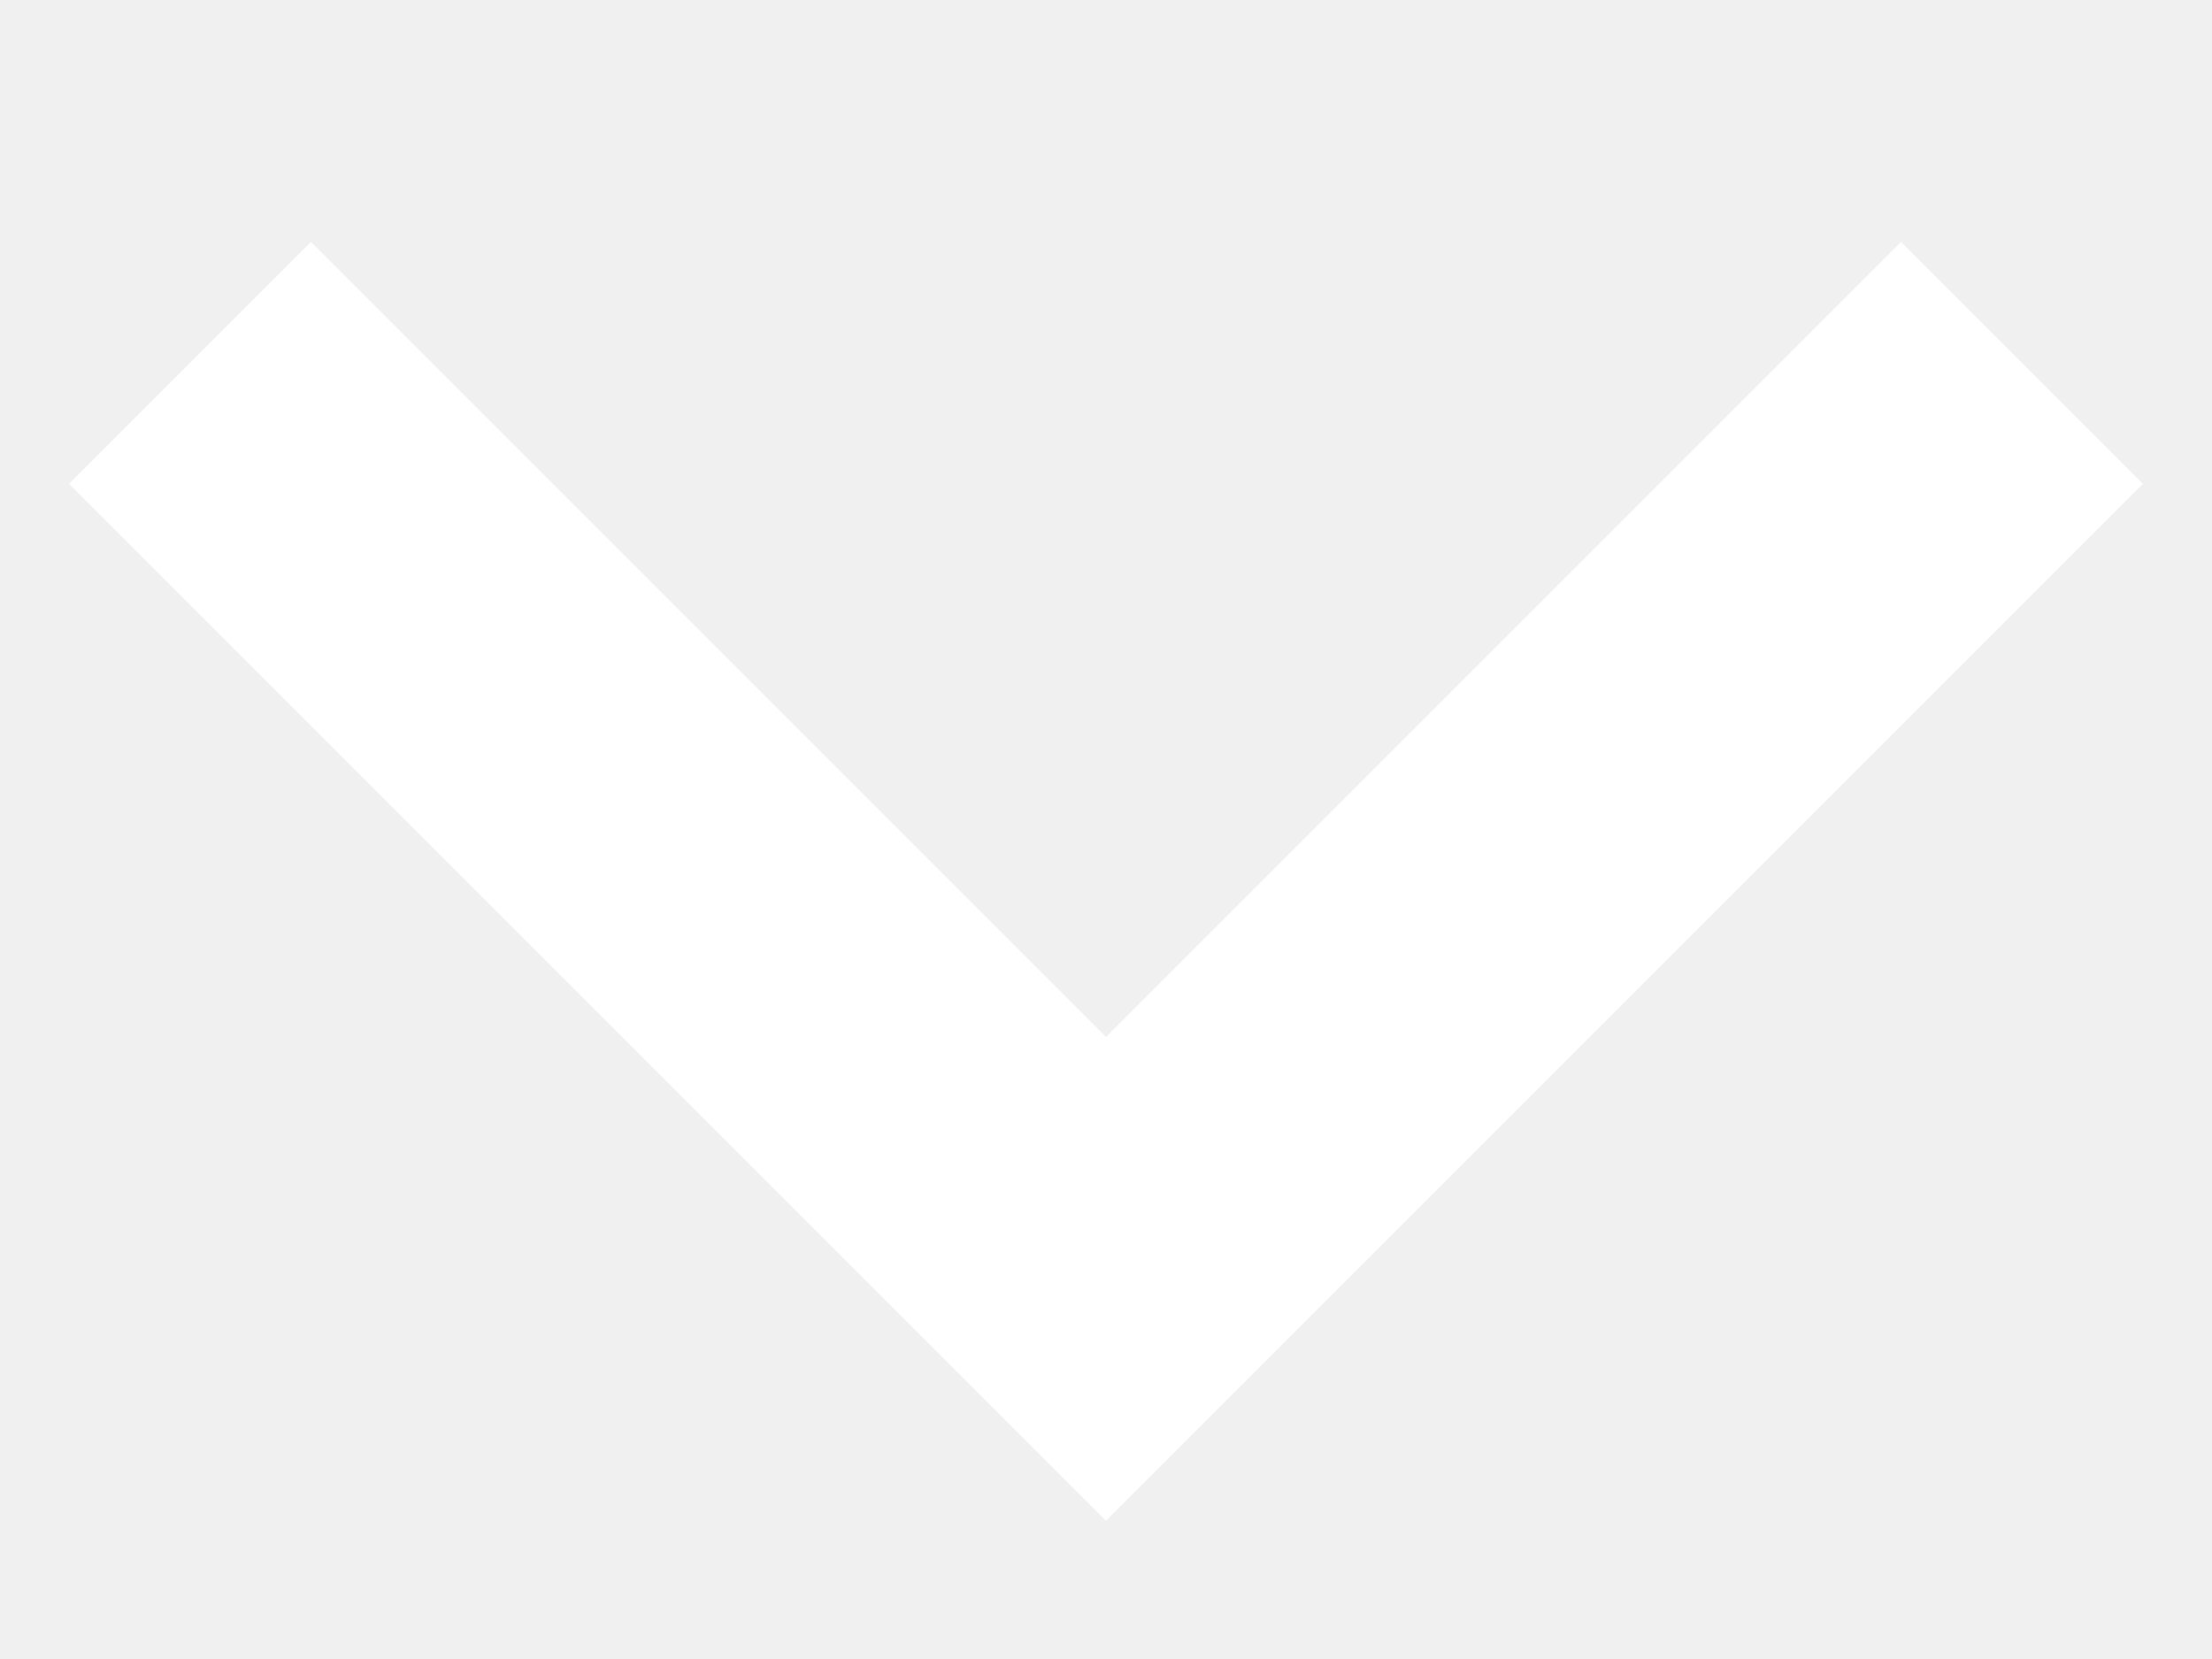
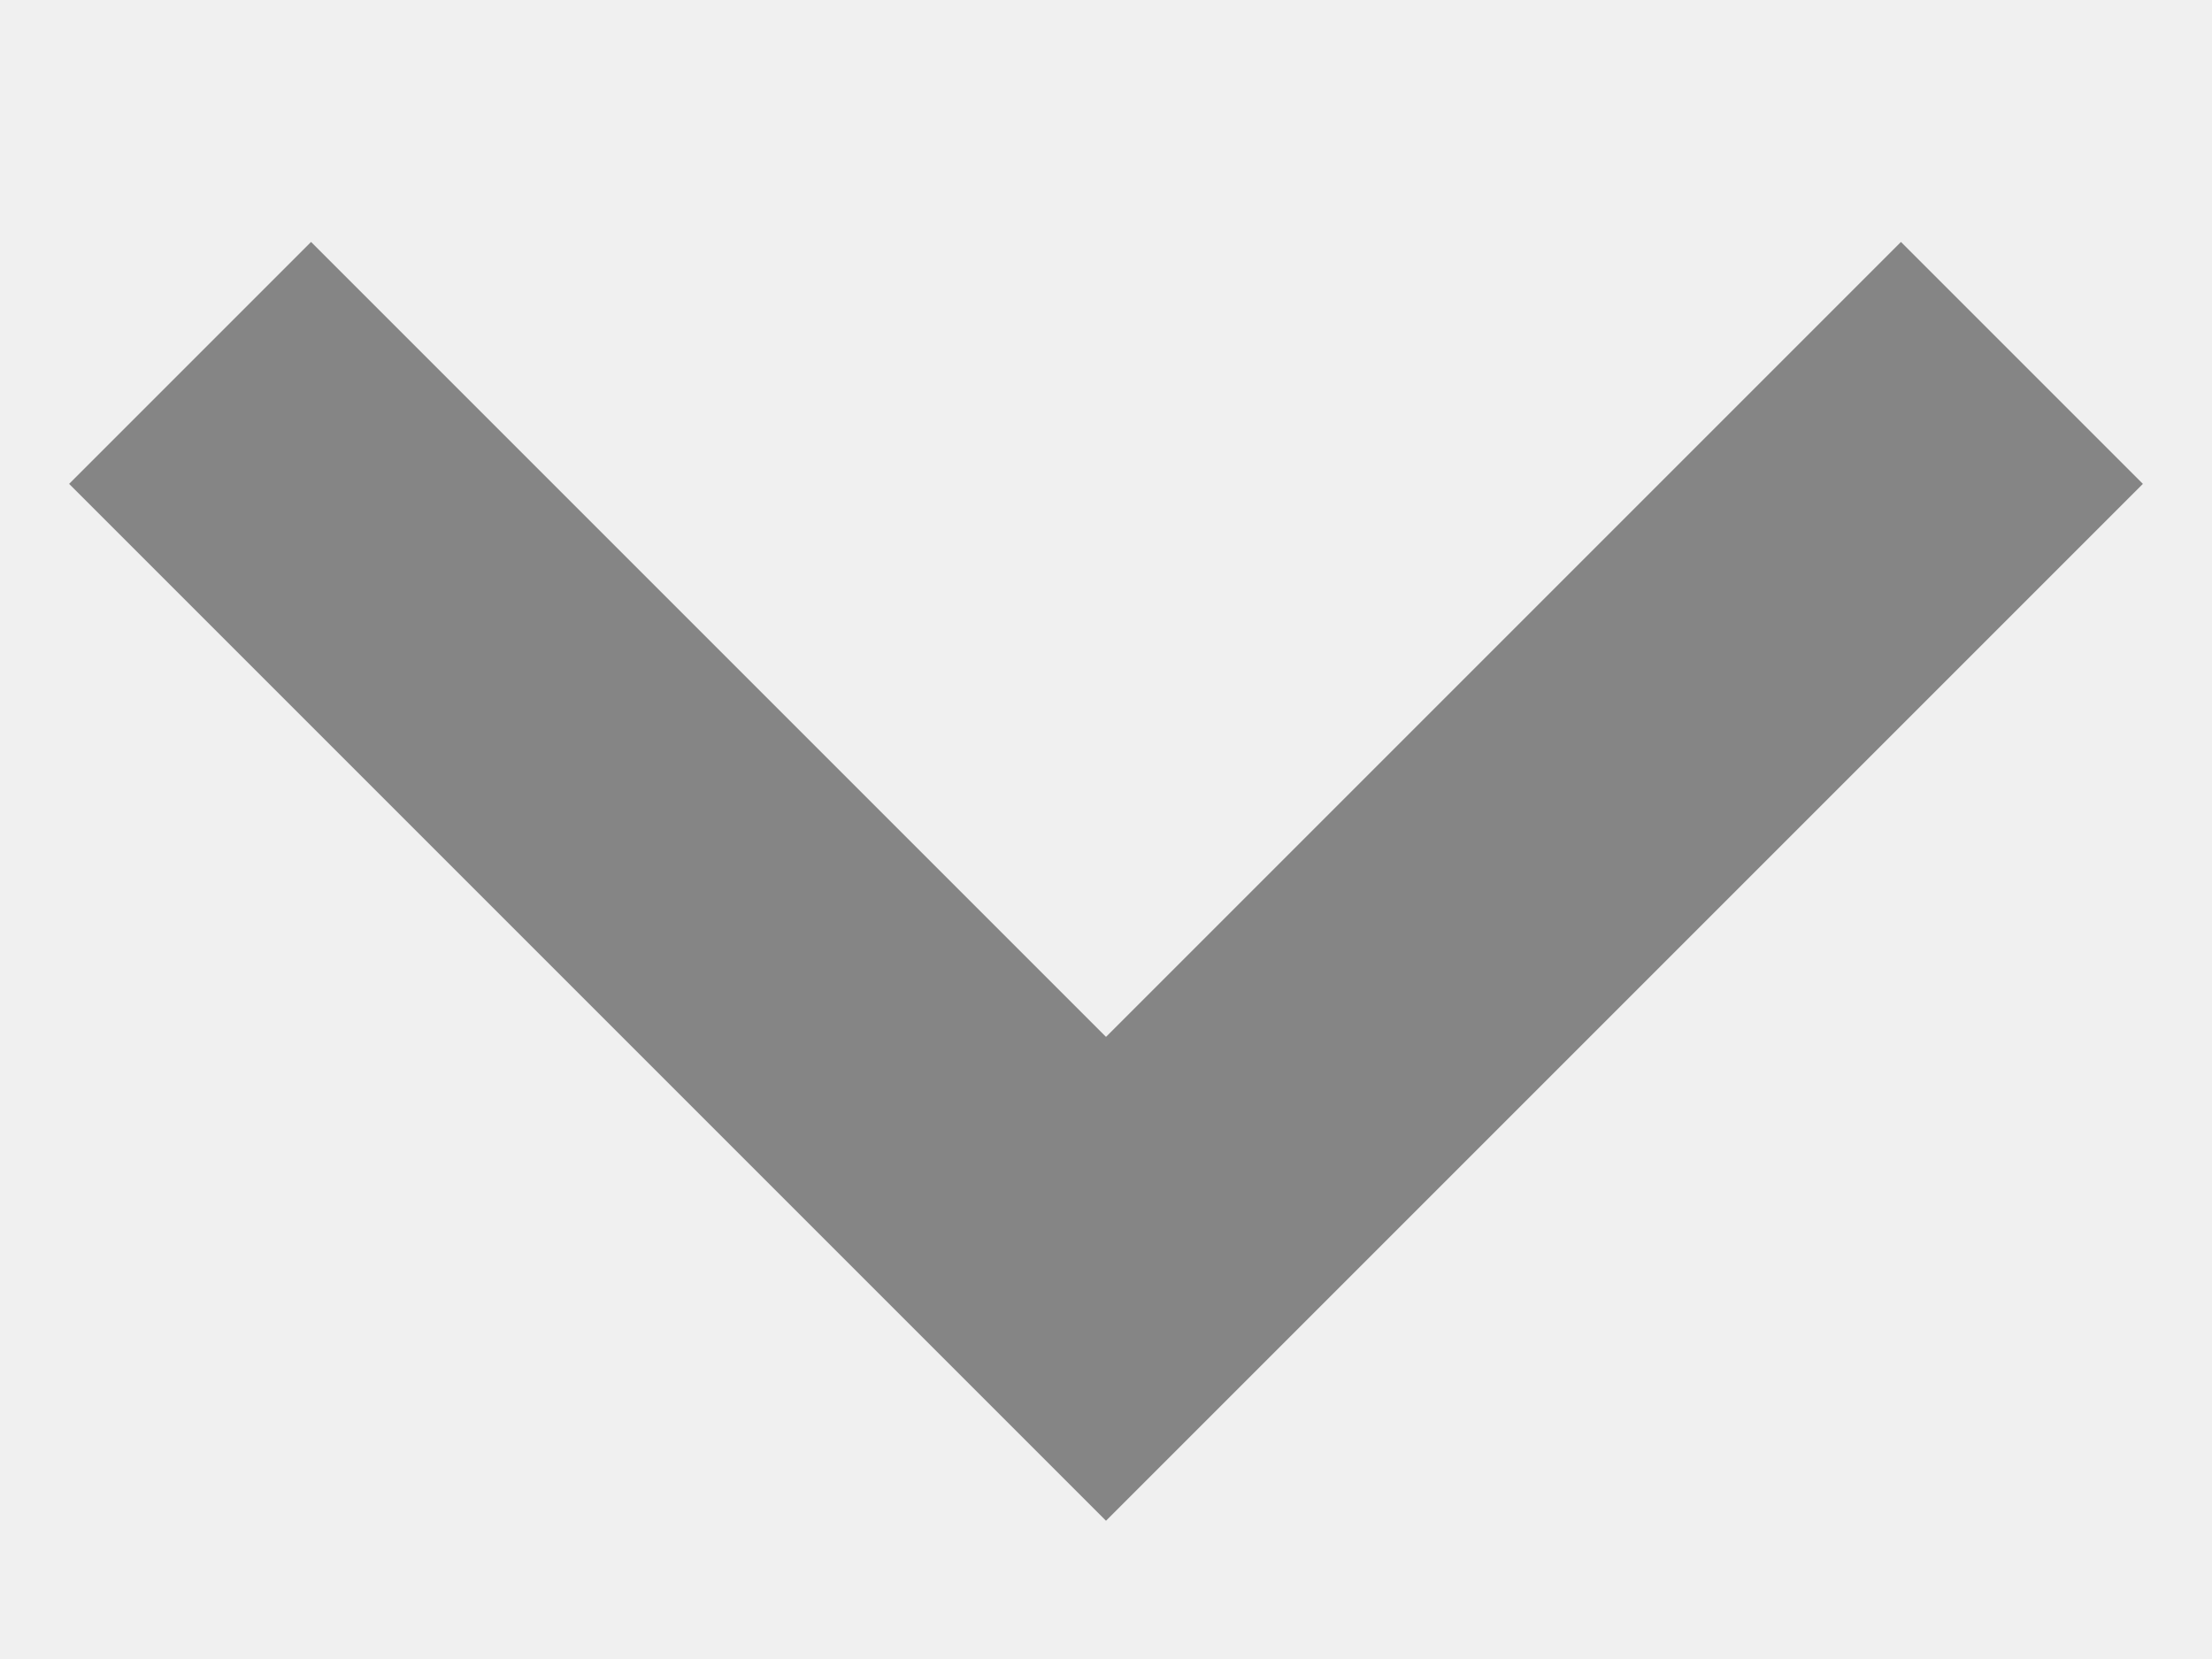
<svg xmlns="http://www.w3.org/2000/svg" width="8" height="6" viewBox="0 0 8 6" fill="none">
-   <path fill-rule="evenodd" clip-rule="evenodd" d="M6.875 0.875L4 3.75L1.125 0.875L0.25 1.75L4 5.5L7.75 1.75L6.875 0.875Z" fill="white" />
+   <path fill-rule="evenodd" clip-rule="evenodd" d="M6.875 0.875L4 3.75L1.125 0.875L0.25 1.75L4 5.5L7.75 1.75L6.875 0.875Z" fill="#858585" />
</svg>
